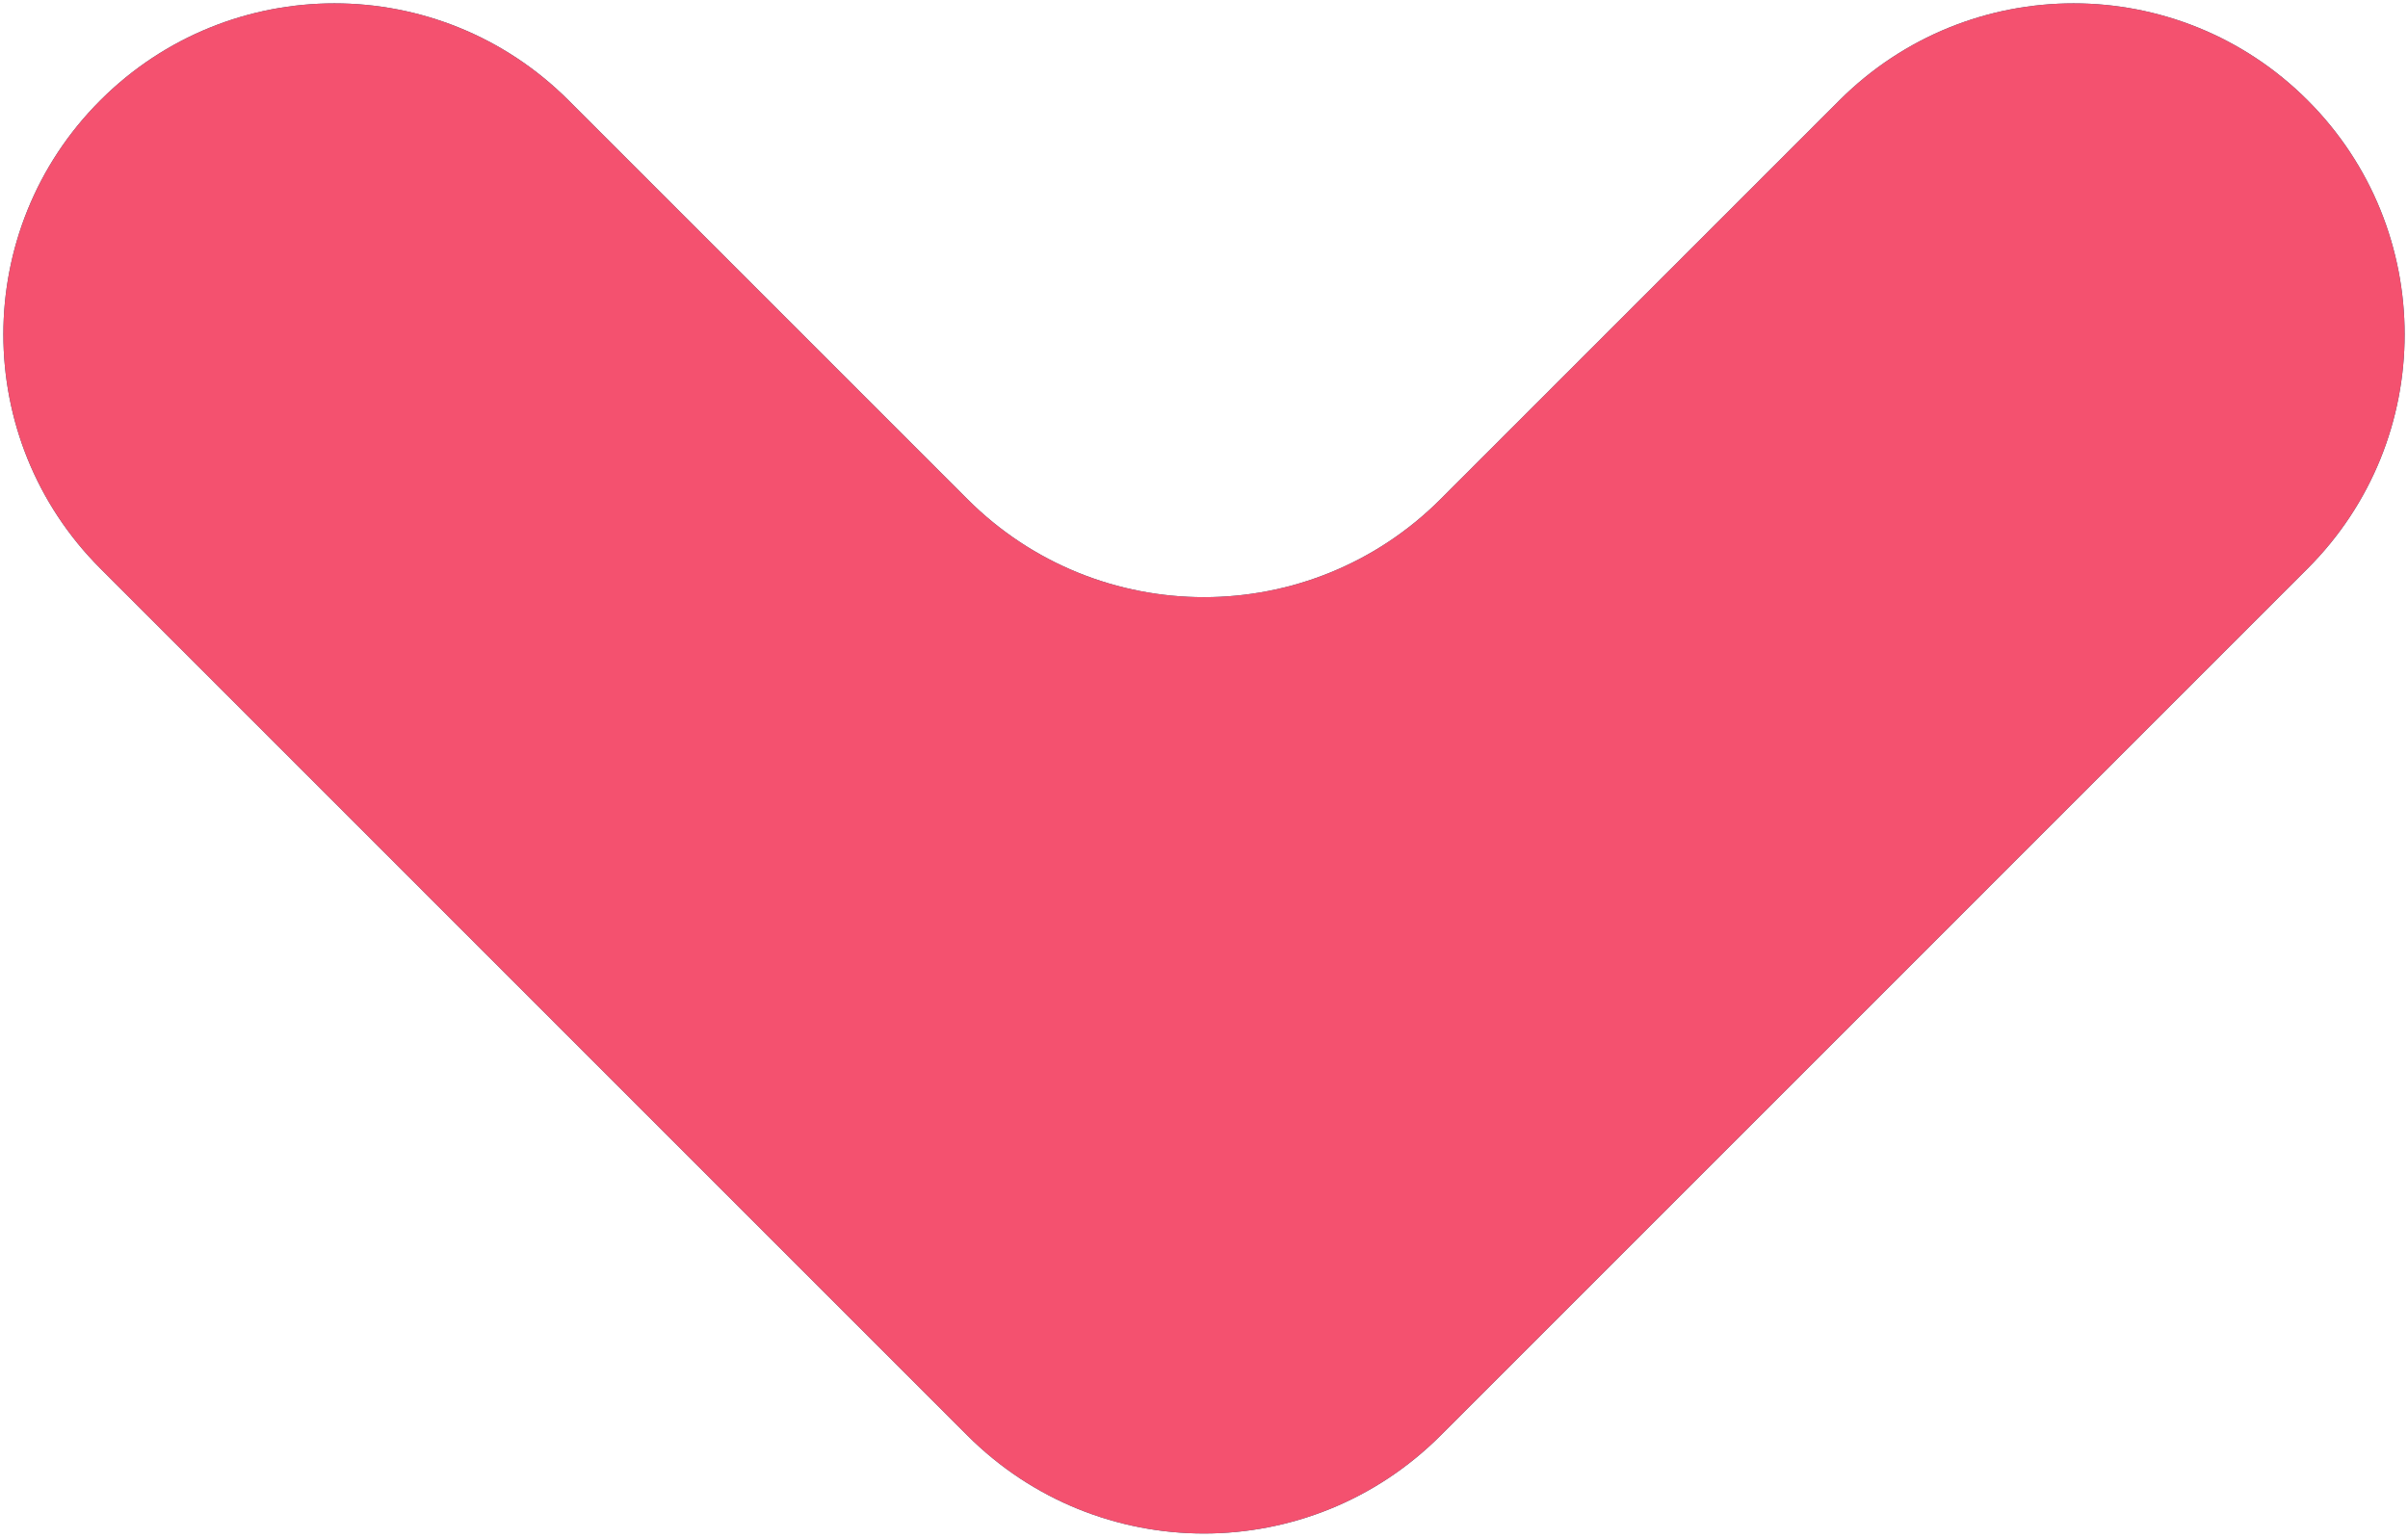
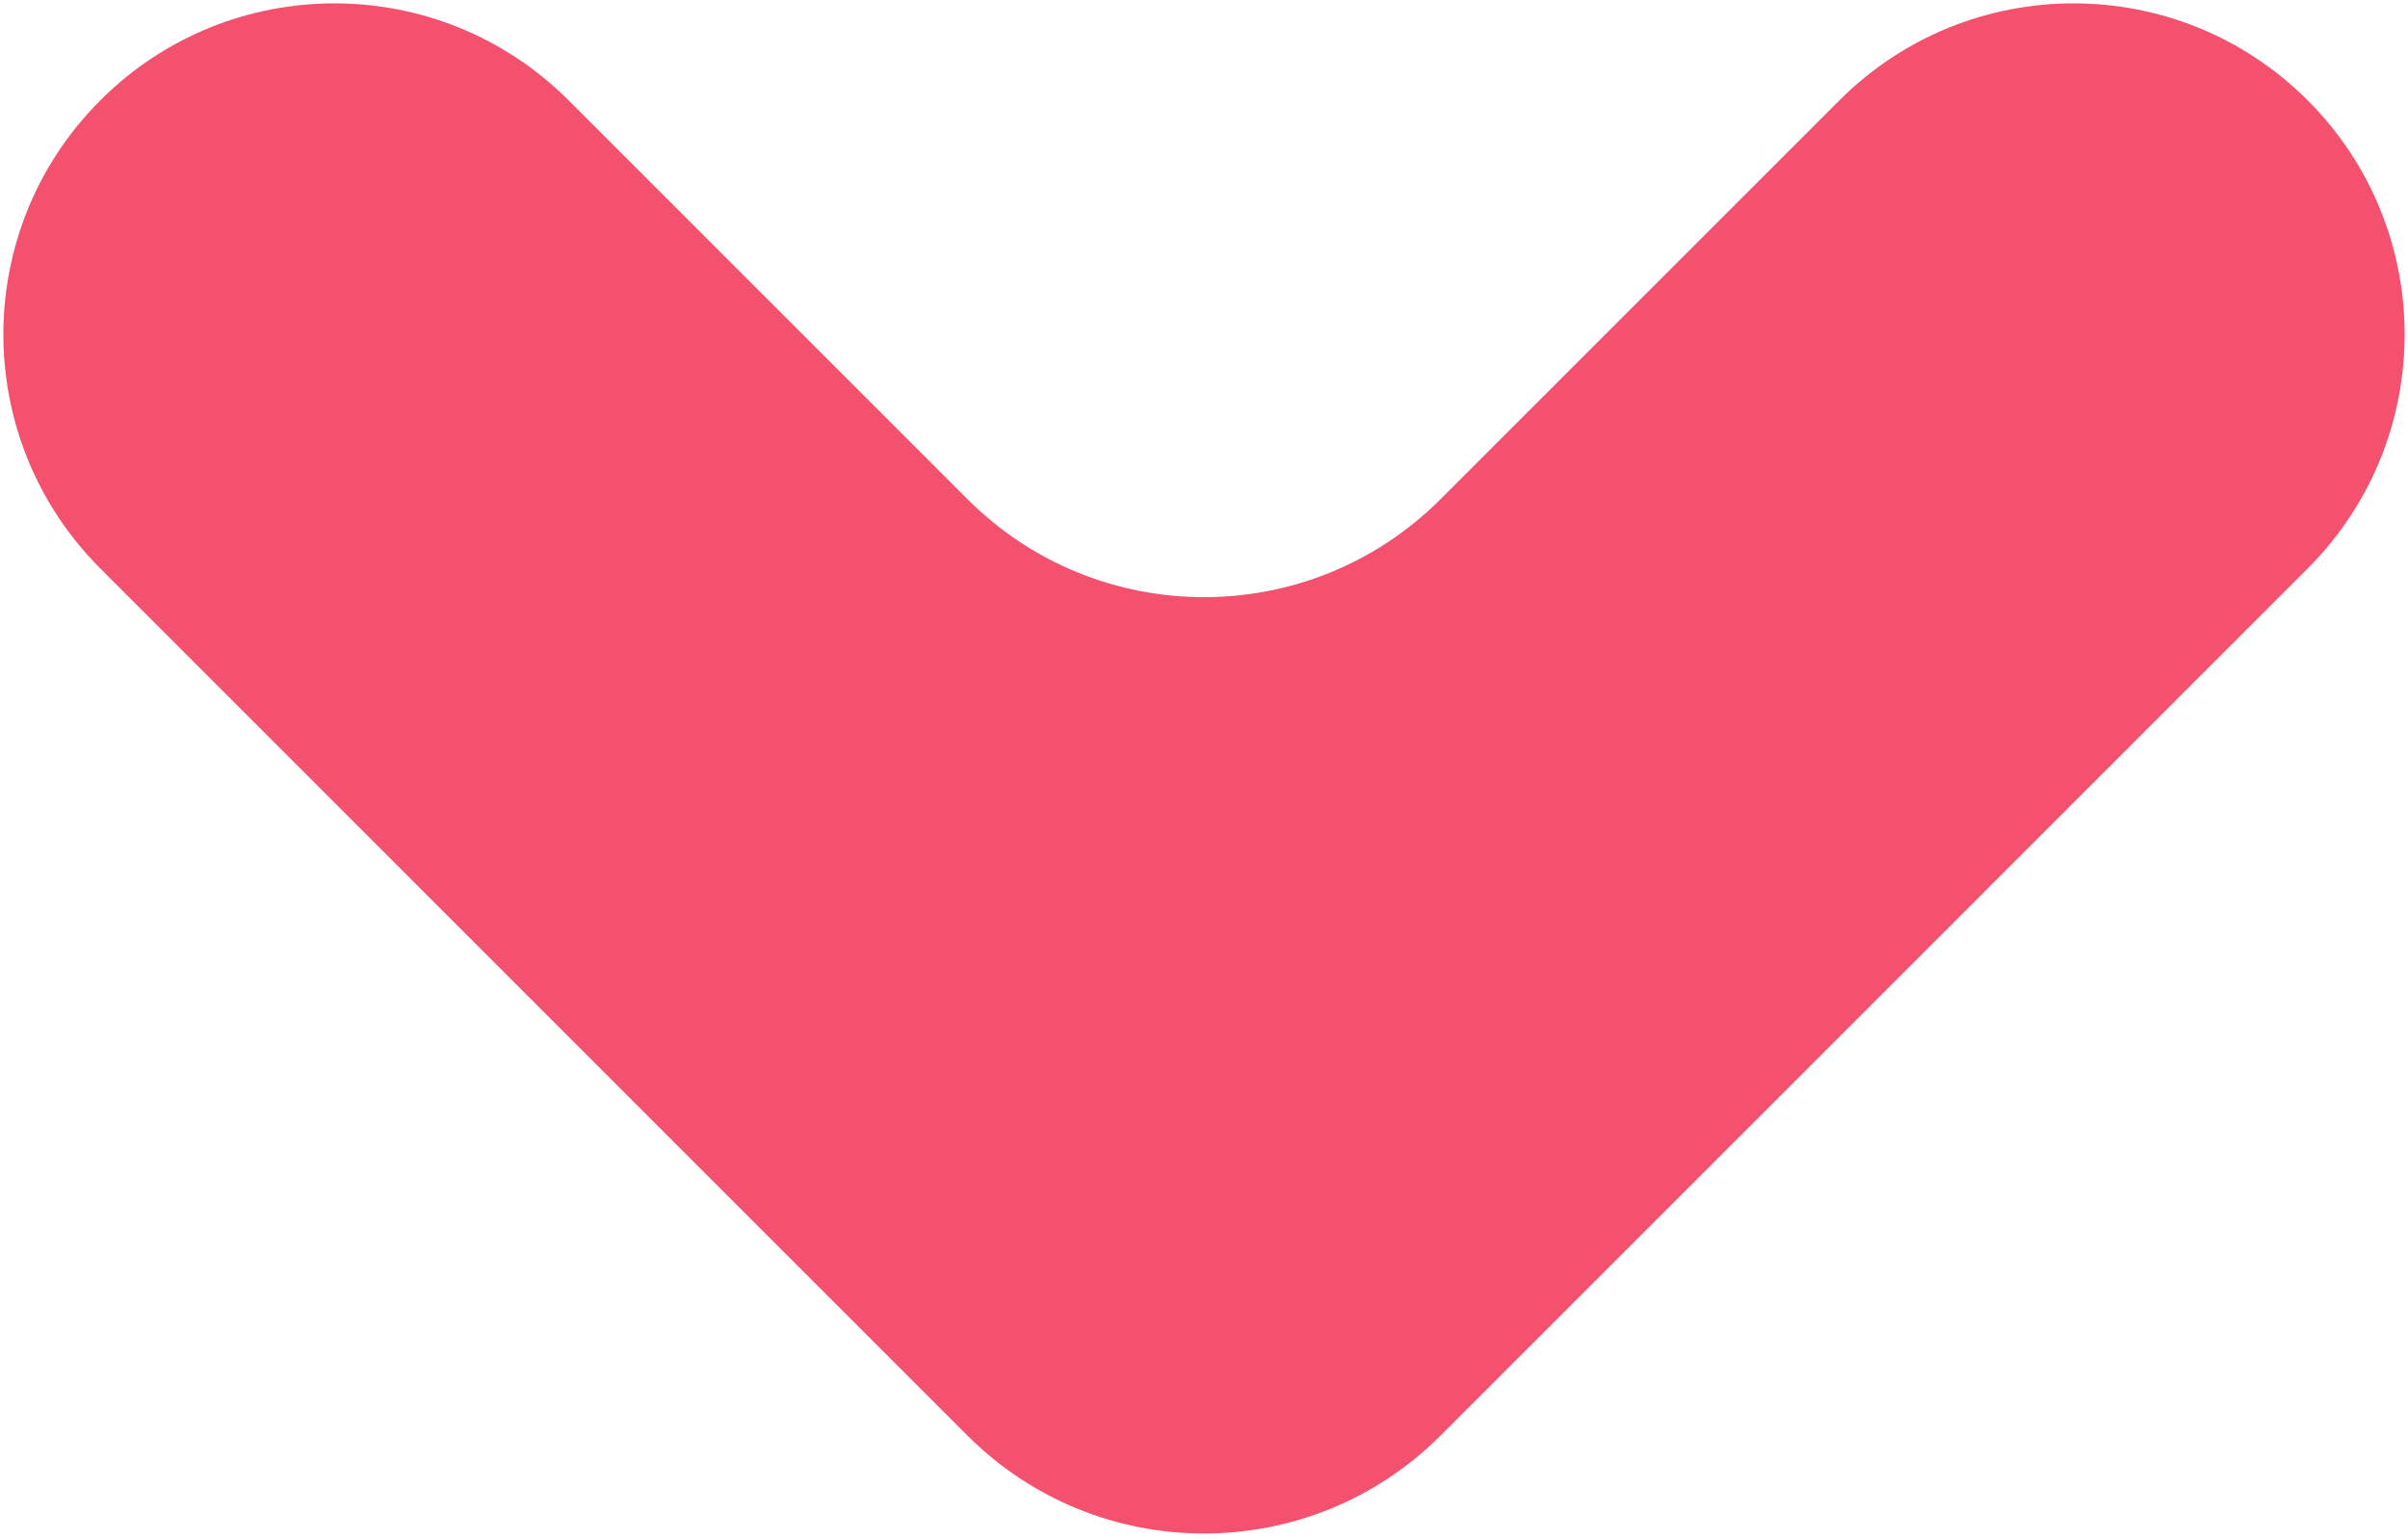
<svg xmlns="http://www.w3.org/2000/svg" width="36" height="23" viewBox="0 0 36 23" fill="none">
-   <path d="M14.464 21.465L1.5 8.5C-0.433 6.567 -0.433 3.433 1.5 1.5C3.433 -0.433 6.567 -0.433 8.5 1.5L14.464 7.464C16.417 9.417 19.583 9.417 21.536 7.464L27.5 1.5C29.433 -0.433 32.567 -0.433 34.5 1.5C36.433 3.433 36.433 6.567 34.5 8.5L21.536 21.465C19.583 23.417 16.417 23.417 14.464 21.465Z" fill="#206075" />
  <path d="M14.464 21.465L1.5 8.5C-0.433 6.567 -0.433 3.433 1.5 1.5C3.433 -0.433 6.567 -0.433 8.5 1.5L14.464 7.464C16.417 9.417 19.583 9.417 21.536 7.464L27.5 1.5C29.433 -0.433 32.567 -0.433 34.5 1.5C36.433 3.433 36.433 6.567 34.5 8.5L21.536 21.465C19.583 23.417 16.417 23.417 14.464 21.465Z" fill="#F4516F" />
</svg>
